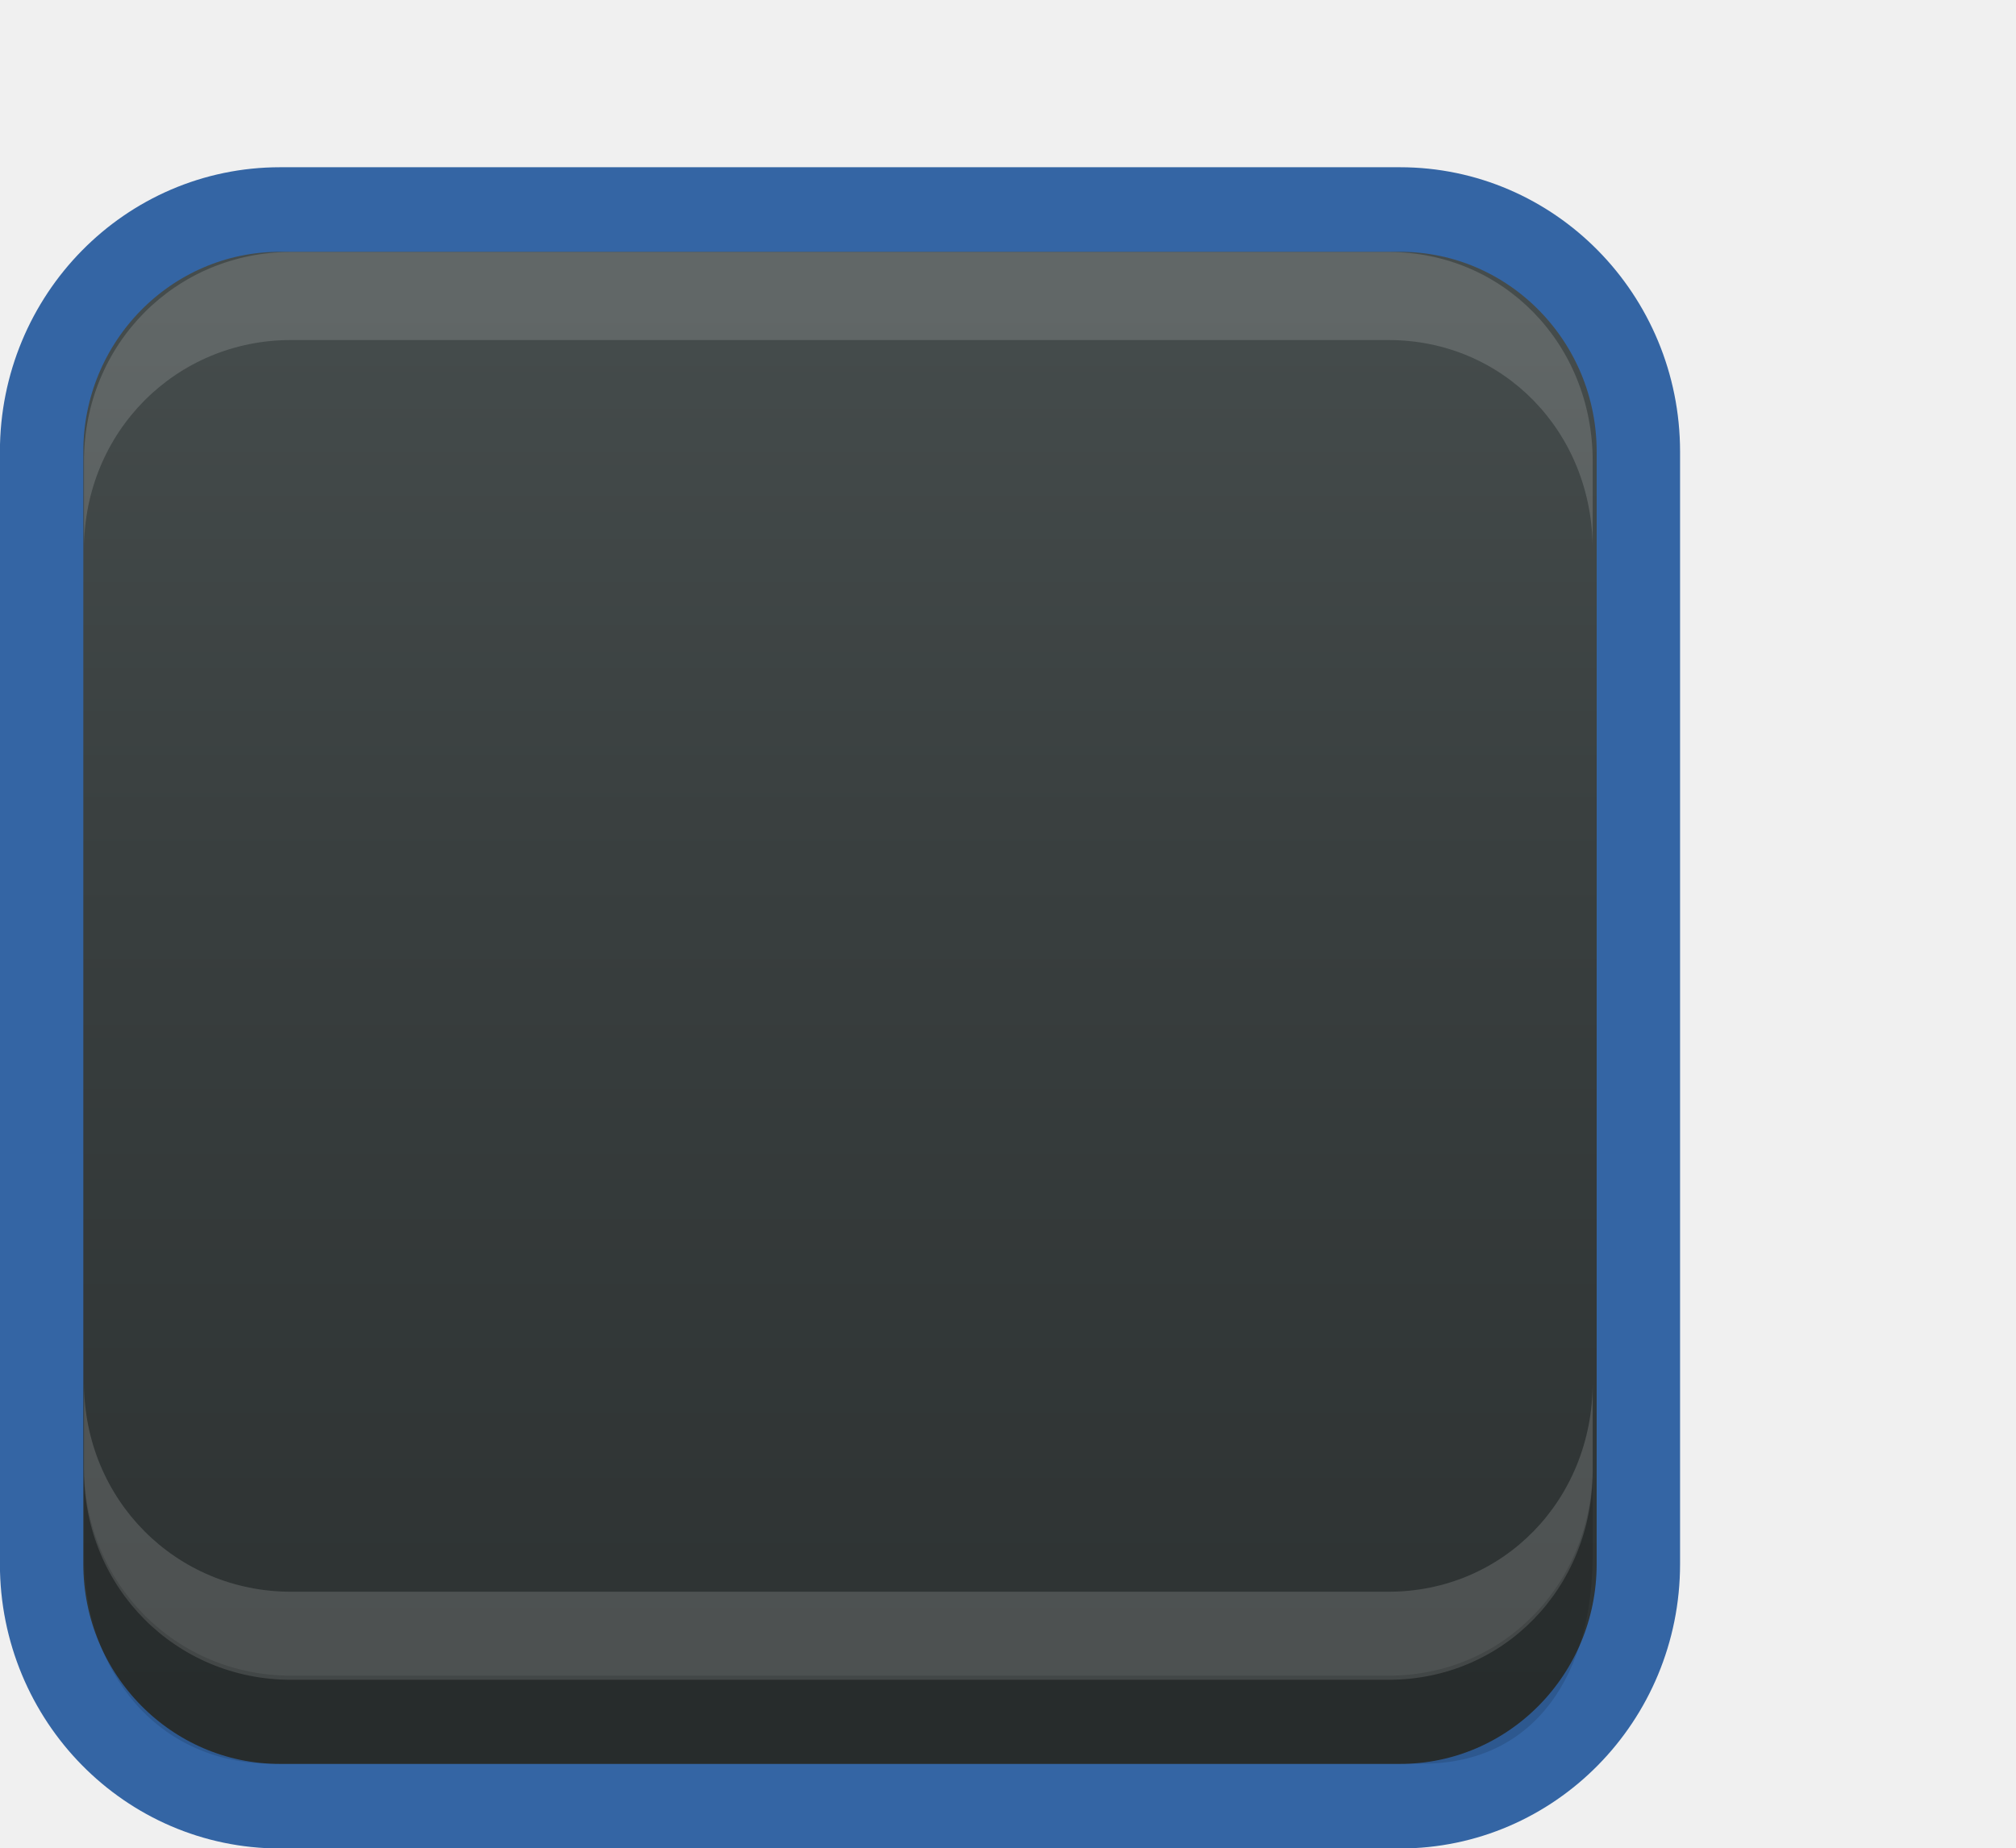
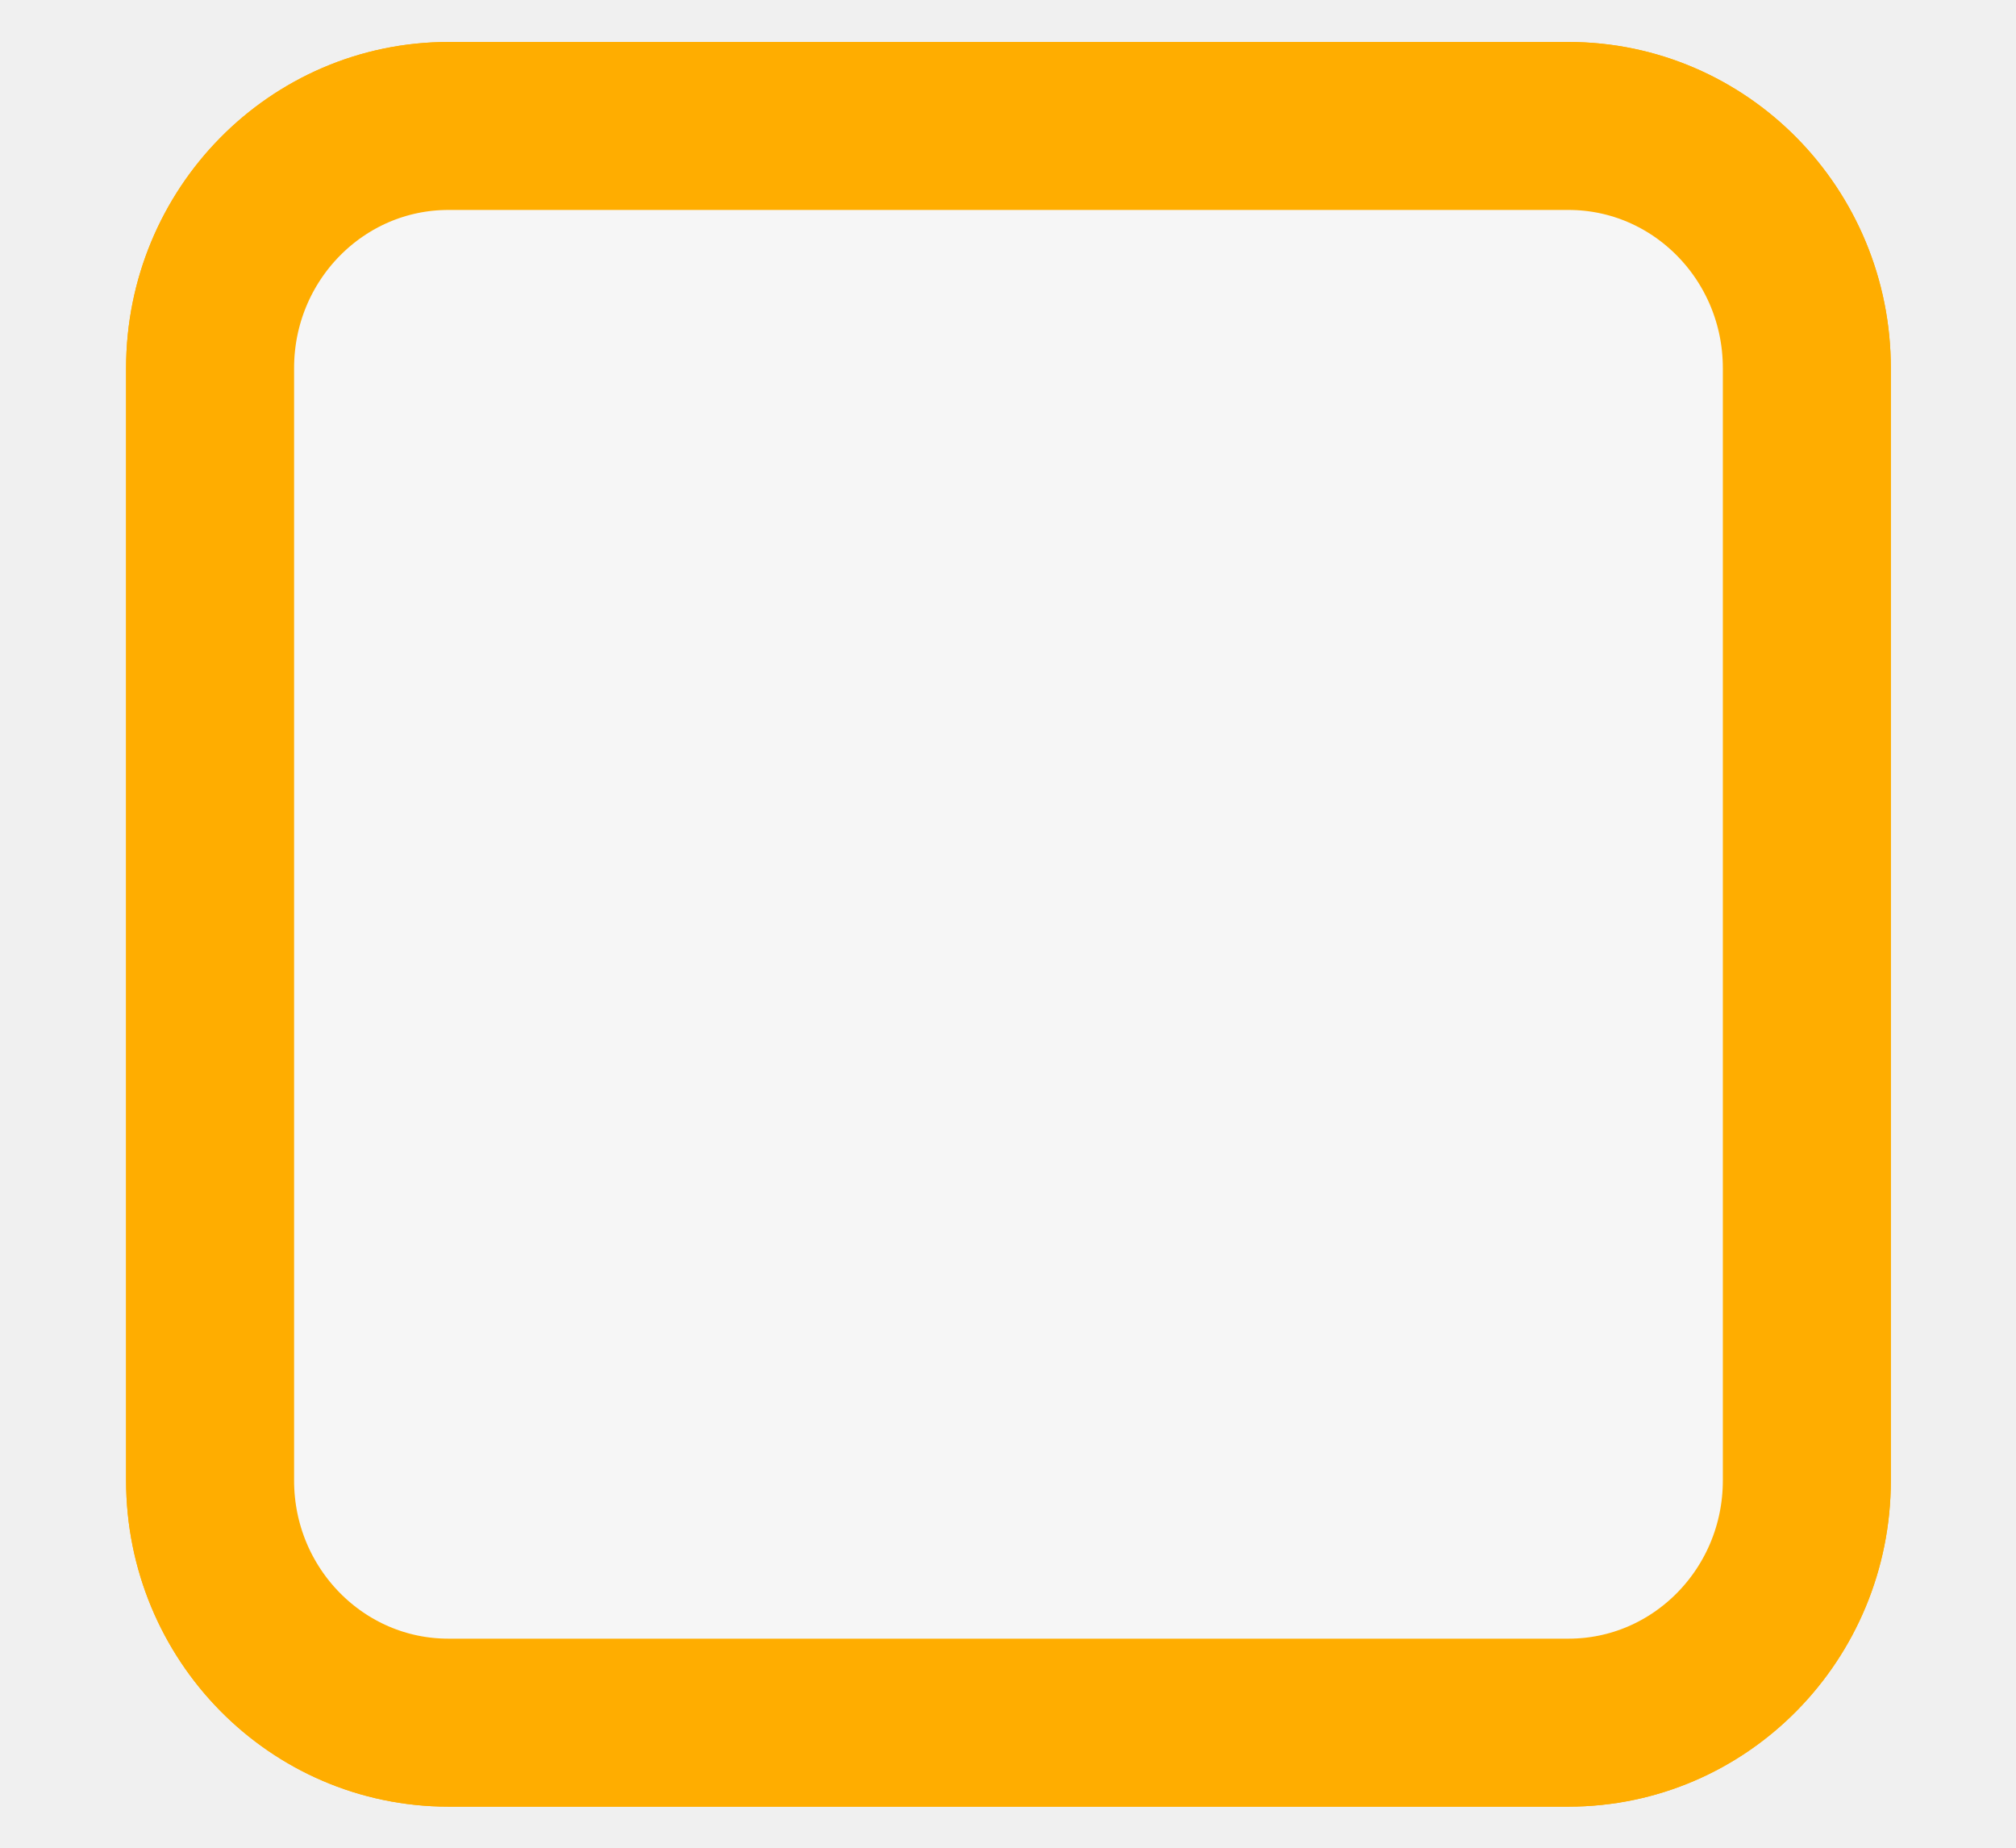
<svg xmlns="http://www.w3.org/2000/svg" xmlns:xlink="http://www.w3.org/1999/xlink" width="24" height="22" id="svg3199" version="1.1">
  <defs id="defs3201">
+     <linearGradient id="linearGradient15404">
+       <stop id="stop15406" offset="0" style="stop-color:#515151;stop-opacity:1" />
+       <stop id="stop15408" offset="1" style="stop-color:#292929;stop-opacity:1" />
+     </linearGradient>
+     <linearGradient xlink:href="#linearGradient5872-5-1" id="linearGradient5891-0-4" gradientUnits="userSpaceOnUse" x1="205.841" y1="246.709" x2="206.748" y2="231.241" />
+     <linearGradient id="linearGradient5872-5-1">
+       <stop style="stop-color:#0b2e52;stop-opacity:1" offset="0" id="stop5874-4-4" />
+       <stop style="stop-color:#1862af;stop-opacity:1" offset="1" id="stop5876-0-5" />
+     </linearGradient>
+     <linearGradient y2="-388.73" x2="-93.031" y1="-396.347" x1="-93.031" gradientTransform="matrix(1.591837,0,0,0.8571429,-256.5612,59.68542)" gradientUnits="userSpaceOnUse" id="linearGradient14219" xlink:href="#linearGradient15404" />
    <linearGradient id="linearGradient10013-4-63-6">
      <stop style="stop-color:#333333;stop-opacity:1;" offset="0" id="stop10015-2-76-1" />
      <stop style="stop-color:#292929;stop-opacity:1" offset="1" id="stop10017-46-15-8" />
    </linearGradient>
    <linearGradient id="linearGradient10597-5">
      <stop style="stop-color:#16191a;stop-opacity:1;" offset="0" id="stop10599-2" />
      <stop style="stop-color:#2b3133;stop-opacity:1" offset="1" id="stop10601-5" />
    </linearGradient>
    <linearGradient y2="-322.164" x2="921.225" y1="-330.051" x1="921.328" gradientTransform="matrix(1.591837,0,0,0.8571429,-1456.546,275.4519)" gradientUnits="userSpaceOnUse" id="linearGradient15374" xlink:href="#linearGradient10013-4-63-6" />
    <linearGradient gradientTransform="translate(-1199.985,216.3805)" y2="-227.08" x2="1203.918" y1="-217.567" x1="1203.918" gradientUnits="userSpaceOnUse" id="linearGradient15376" xlink:href="#linearGradient10597-5" />
-     <linearGradient xlink:href="#linearGradient5581-5-2-4-6-8-7-35-8" id="linearGradient11811" gradientUnits="userSpaceOnUse" gradientTransform="matrix(3.031757,0,0,1.005317,-102.6634,-0.8215338)" x1="63.569" y1="127.161" x2="63.569" y2="152.662" />
    <linearGradient id="linearGradient5581-5-2-4-6-8-7-35-8">
      <stop id="stop5583-0-92-8-0-7-6-5-1" offset="0" style="stop-color:#454c4c;stop-opacity:1;" />
      <stop style="stop-color:#393f3f;stop-opacity:1;" offset="0.4" id="stop5585-4-7-2-7-9-9-92-0" />
      <stop id="stop5587-6-7-2-0-3-1-21-5" offset="1" style="stop-color:#2d3232;stop-opacity:1;" />
    </linearGradient>
  </defs>
  <g id="layer1" transform="translate(-342.5,-521.3622)">
-     <g style="display:inline" id="use5671" transform="matrix(1.359411,0,0,1.356424,319.2059,481.9945)">
-       <rect transform="matrix(0.4730478,0,0,0.4807373,-6.360704,-29.39622)" rx="4.414" y="125.346" x="50.44" height="29.154" width="29.56" id="rect11803" style="color:#000000;fill:url(#linearGradient11811);fill-opacity:1;stroke:#3465a4;stroke-width:1.544;stroke-linecap:butt;stroke-linejoin:round;stroke-miterlimit:4;stroke-opacity:1;stroke-dasharray:none;stroke-dashoffset:0;marker:none;visibility:visible;display:inline;overflow:visible;enable-background:accumulate" ry="4.423" />
-       <path id="path11809" d="m 17.871,33.844 0,-0.773 c 0,-1.031 0.807,-1.836 1.812,-1.836 l 9.612,0 c 1.005,0 1.788,0.805 1.788,1.836 l 0,0.773 c 0,-1.031 -0.783,-1.836 -1.788,-1.836 l -9.612,0 c -1.005,0 -1.812,0.805 -1.812,1.836 z" style="font-size:medium;font-style:normal;font-variant:normal;font-weight:normal;font-stretch:normal;text-indent:0;text-align:start;text-decoration:none;line-height:normal;letter-spacing:normal;word-spacing:normal;text-transform:none;direction:ltr;block-progression:tb;writing-mode:lr-tb;text-anchor:start;baseline-shift:baseline;opacity:0.15;color:#000000;fill:#ffffff;fill-opacity:1;fill-rule:nonzero;stroke:none;stroke-width:1;marker:none;visibility:visible;display:inline;overflow:visible;enable-background:accumulate;font-family:Sans;-inkscape-font-specification:Sans" />
-       <path style="font-size:medium;font-style:normal;font-variant:normal;font-weight:normal;font-stretch:normal;text-indent:0;text-align:start;text-decoration:none;line-height:normal;letter-spacing:normal;word-spacing:normal;text-transform:none;direction:ltr;block-progression:tb;writing-mode:lr-tb;text-anchor:start;baseline-shift:baseline;opacity:0.15;color:#000000;fill:#ffffff;fill-opacity:1;fill-rule:nonzero;stroke:none;stroke-width:1;marker:none;visibility:visible;display:inline;overflow:visible;enable-background:accumulate;font-family:Sans;-inkscape-font-specification:Sans" d="m 17.871,41.159 0,0.773 c 0,1.031 0.807,1.836 1.812,1.836 l 9.612,0 c 1.005,0 1.788,-0.805 1.788,-1.836 l 0,-0.773 c 0,1.031 -0.783,1.836 -1.788,1.836 l -9.612,0 c -1.005,0 -1.812,-0.805 -1.812,-1.836 z" id="path11867" />
-       <path id="path11869" d="m 17.871,41.896 0,0.773 c 0,1.031 0.645,1.836 1.649,1.836 l 10.068,0 c 1.005,0 1.495,-0.805 1.495,-1.836 l 0,-0.773 c 0,1.031 -0.783,1.836 -1.788,1.836 l -9.612,0 c -1.005,0 -1.812,-0.805 -1.812,-1.836 z" style="font-size:medium;font-style:normal;font-variant:normal;font-weight:normal;font-stretch:normal;text-indent:0;text-align:start;text-decoration:none;line-height:normal;letter-spacing:normal;word-spacing:normal;text-transform:none;direction:ltr;block-progression:tb;writing-mode:lr-tb;text-anchor:start;baseline-shift:baseline;opacity:0.15;color:#000000;fill:#000000;fill-opacity:0.853;fill-rule:nonzero;stroke:none;stroke-width:1;marker:none;visibility:visible;display:inline;overflow:visible;enable-background:accumulate;font-family:Sans;-inkscape-font-specification:Sans" />
-     </g>
+     <rect rx="2.838" y="522.862" x="345.001" height="19.011" width="19.009" id="rect11803" style="color:#000000;display:inline;overflow:visible;visibility:visible;fill:#ffad00;fill-opacity:1;stroke:#ffad00;stroke-width:2;stroke-linecap:butt;stroke-linejoin:round;stroke-miterlimit:4;stroke-dasharray:none;stroke-dashoffset:0;stroke-opacity:1;marker:none;enable-background:accumulate" ry="2.884" />
+     <rect rx="2.838" y="522.862" x="345.001" height="19.011" width="19.009" id="rect1187" style="color:#000000;display:inline;overflow:visible;visibility:visible;fill:#f6f6f6;fill-opacity:1;stroke:#ffad00;stroke-width:2;stroke-linecap:butt;stroke-linejoin:round;stroke-miterlimit:4;stroke-dasharray:none;stroke-dashoffset:0;stroke-opacity:1;marker:none;enable-background:accumulate" ry="2.884" />
    <rect style="color:#000000;fill:none;stroke:none;stroke-width:2;marker:none;visibility:visible;display:inline;overflow:visible;enable-background:accumulate" id="rect17347" width="21.944" height="21.944" x="342.299" y="521.584" />
  </g>
</svg>
